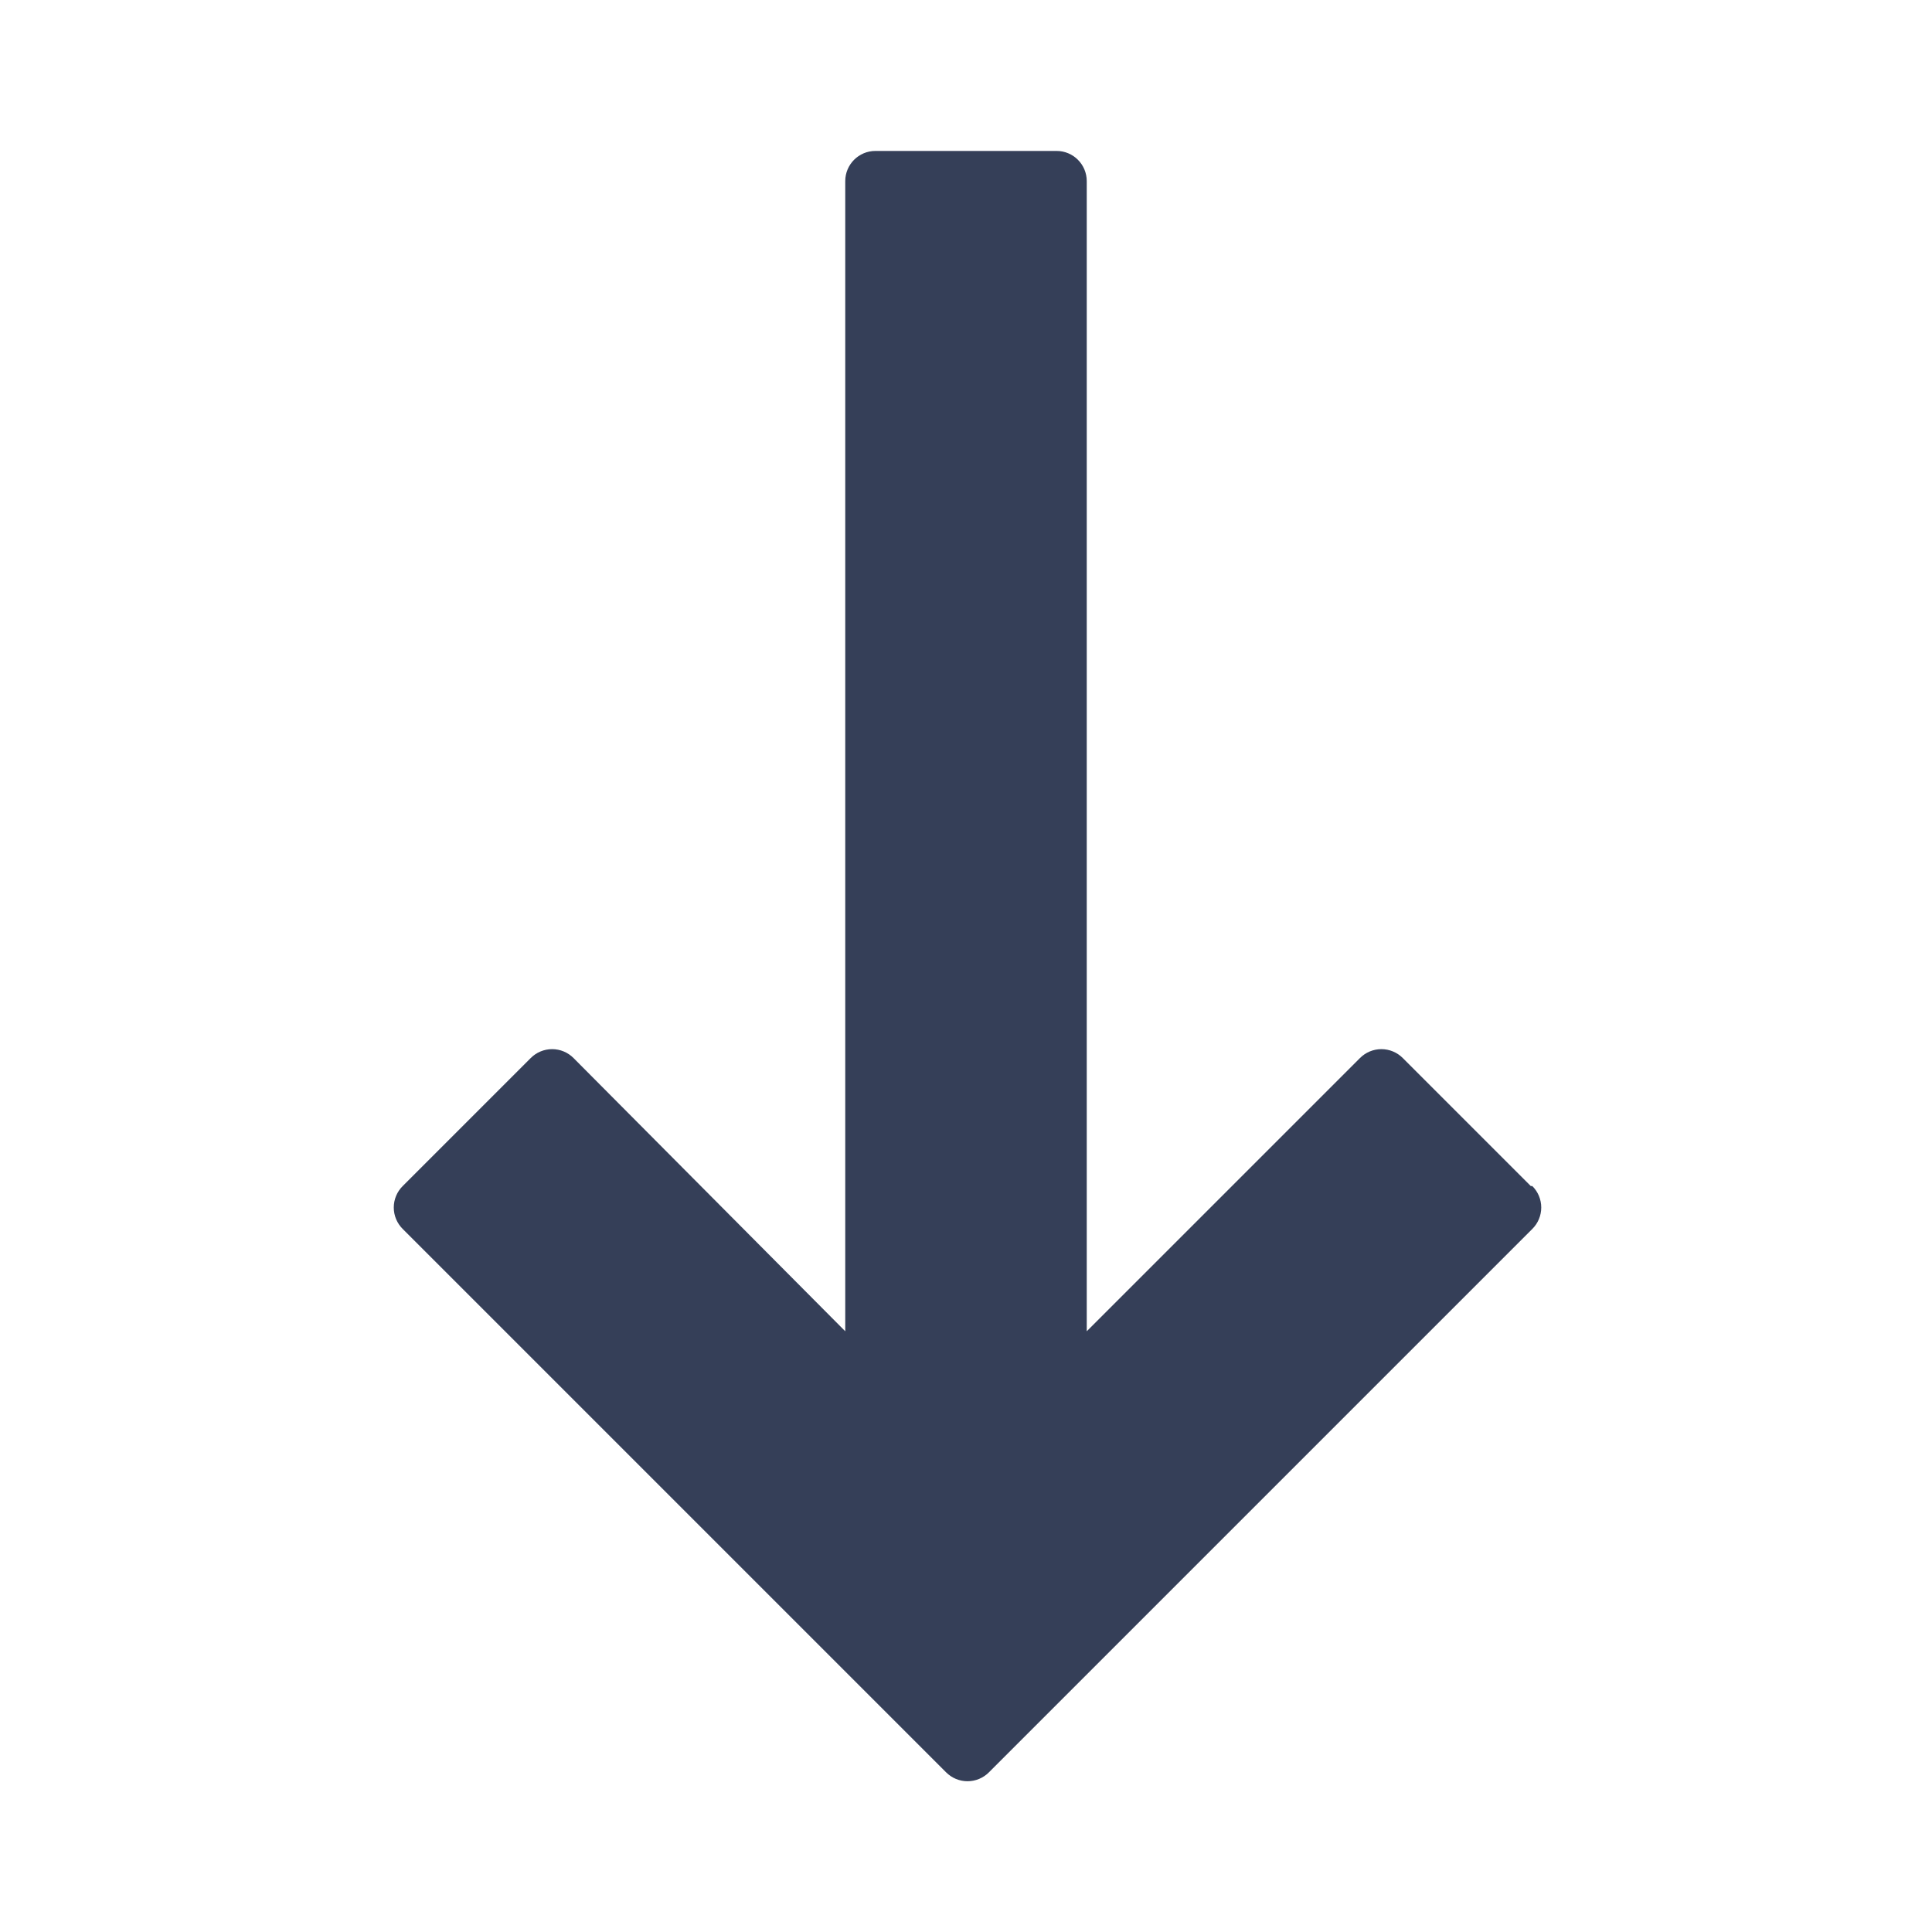
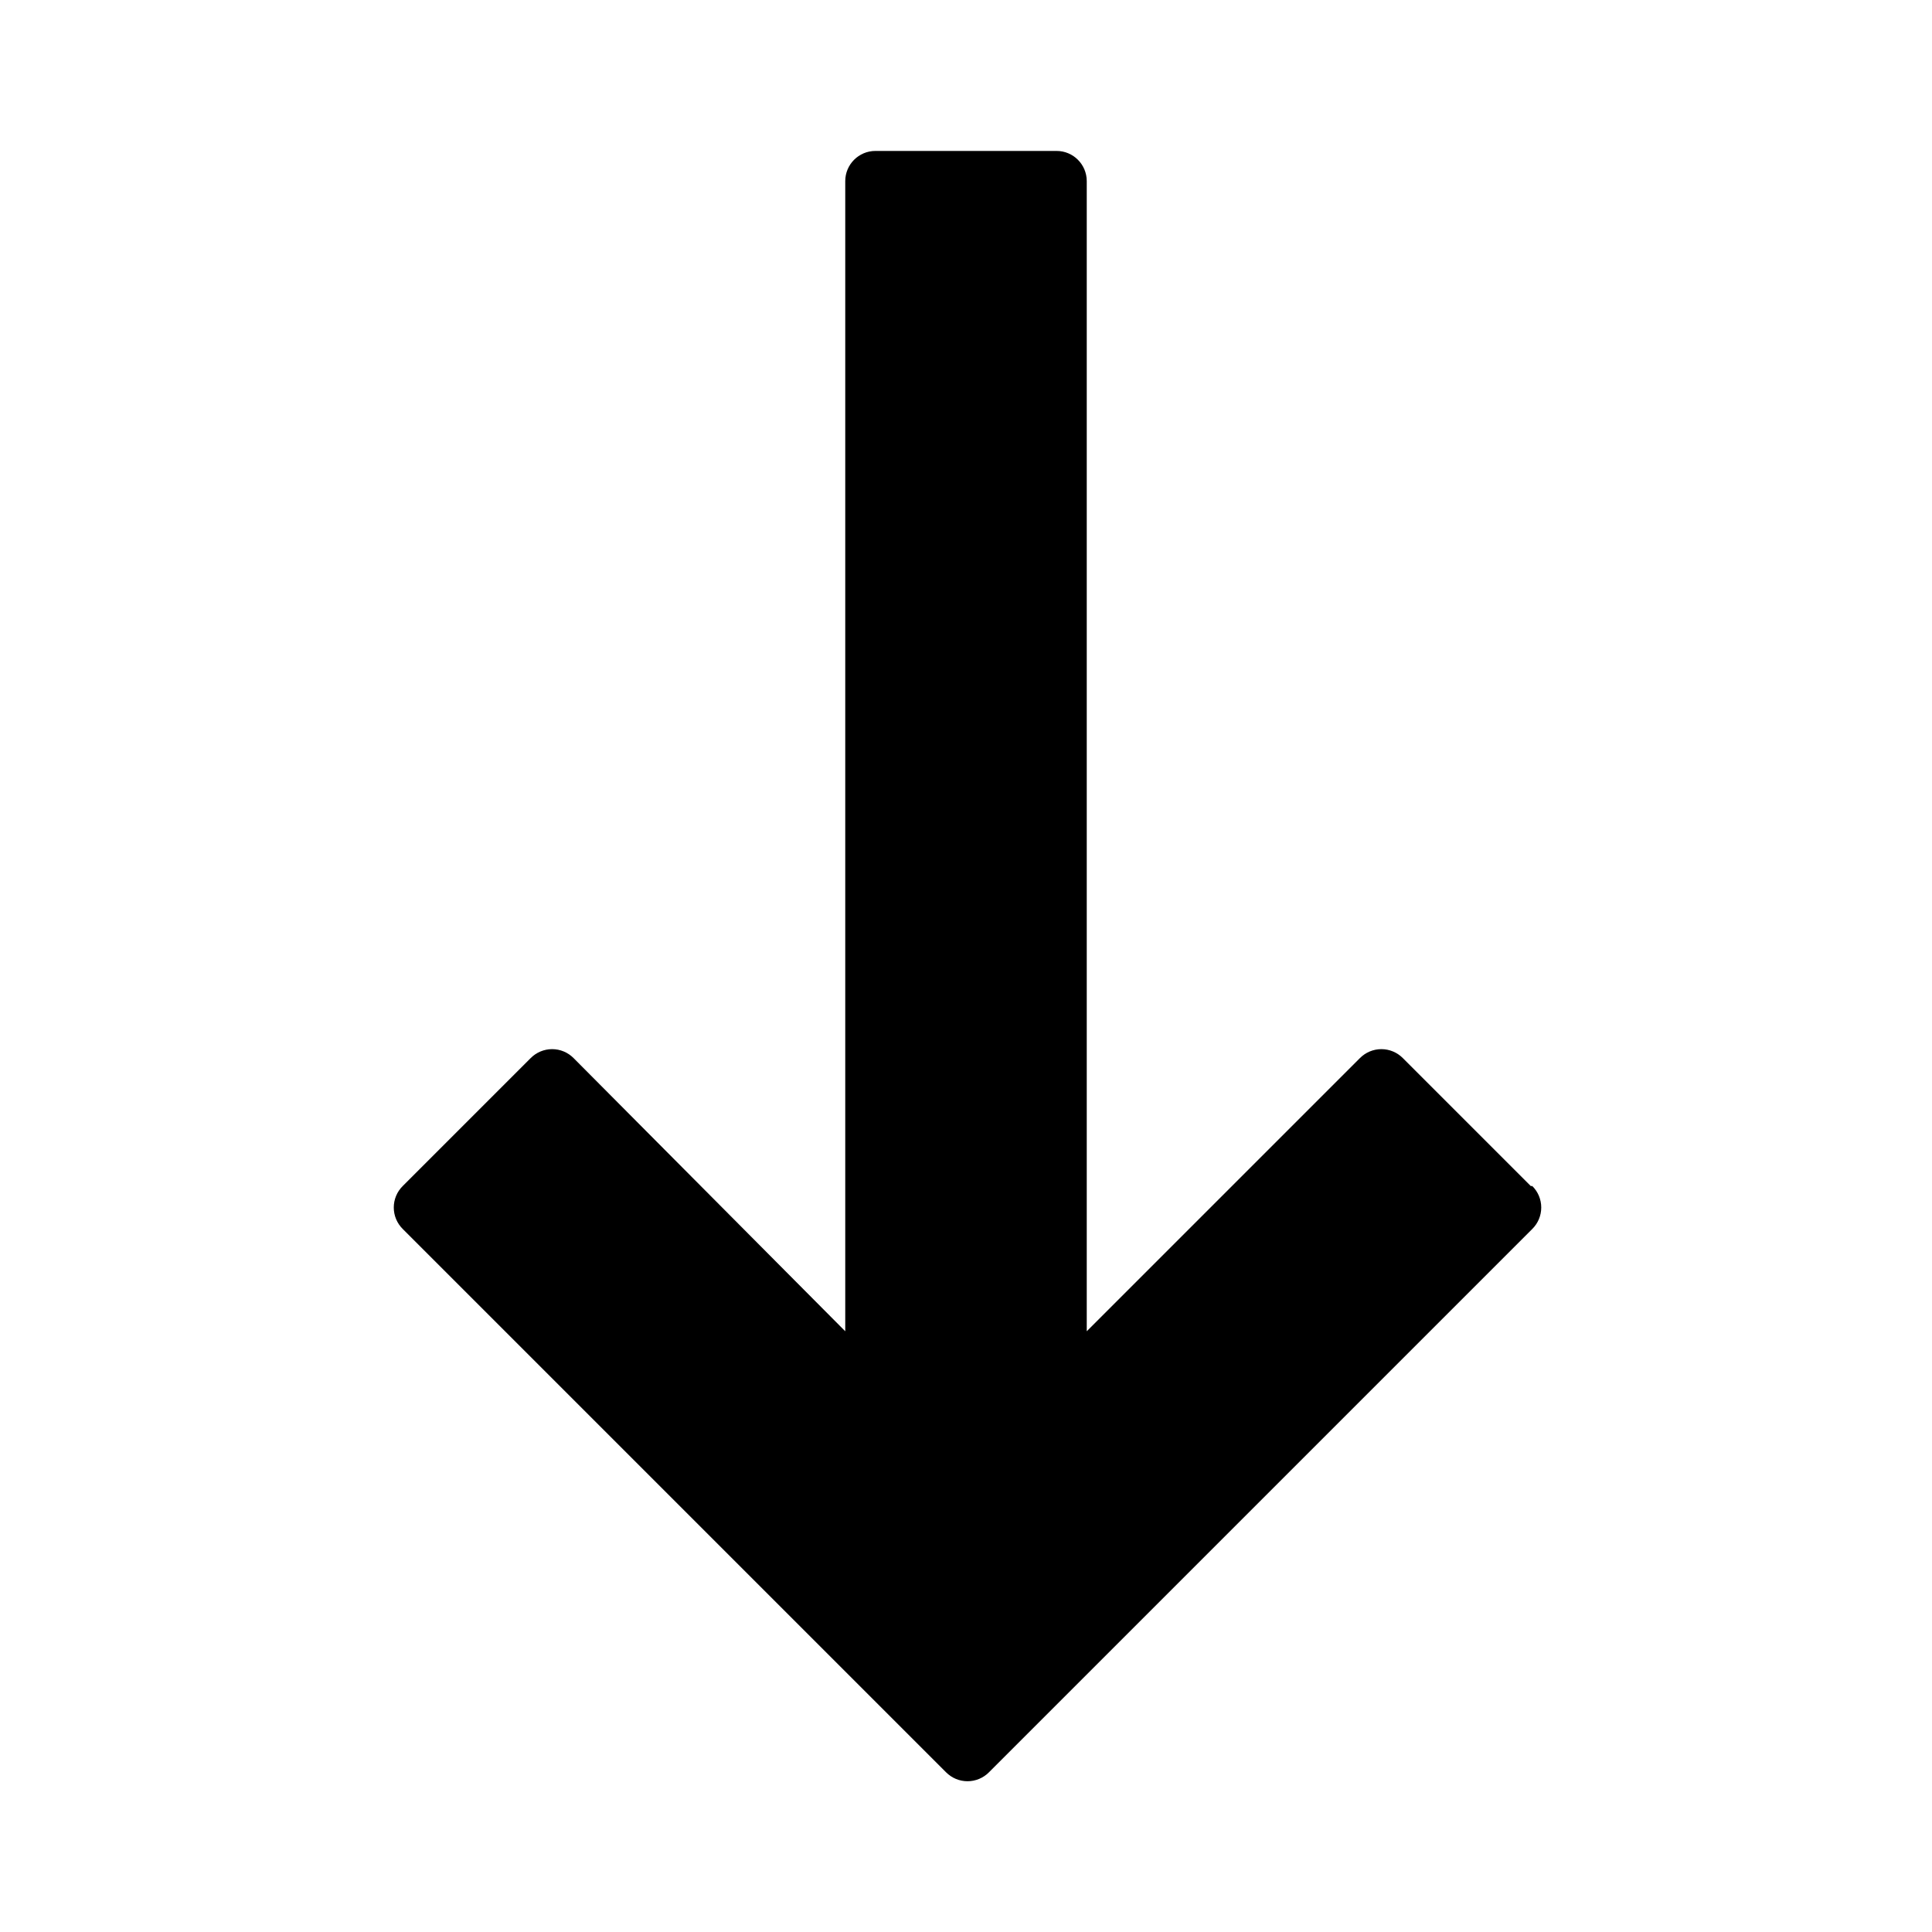
- <svg xmlns="http://www.w3.org/2000/svg" height="512" viewBox="0 0 64 64" fill="#353F58" width="512">
+ <svg xmlns="http://www.w3.org/2000/svg" height="512" viewBox="0 0 64 64" fill="currentColor" width="512">
  <g id="Glyph">
    <path d="m50.71 39.29-4.24-4.24a1 1 0 0 0 -1.42 0l-9.05 9.05v-38.1a1 1 0 0 0 -1-1h-6a1 1 0 0 0 -1 1v38.1l-9-9.05a1 1 0 0 0 -1.42 0l-4.24 4.24a1 1 0 0 0 0 1.42l18 18a1 1 0 0 0 1.42 0l18-18a1 1 0 0 0 0-1.42z" />
  </g>
</svg>
